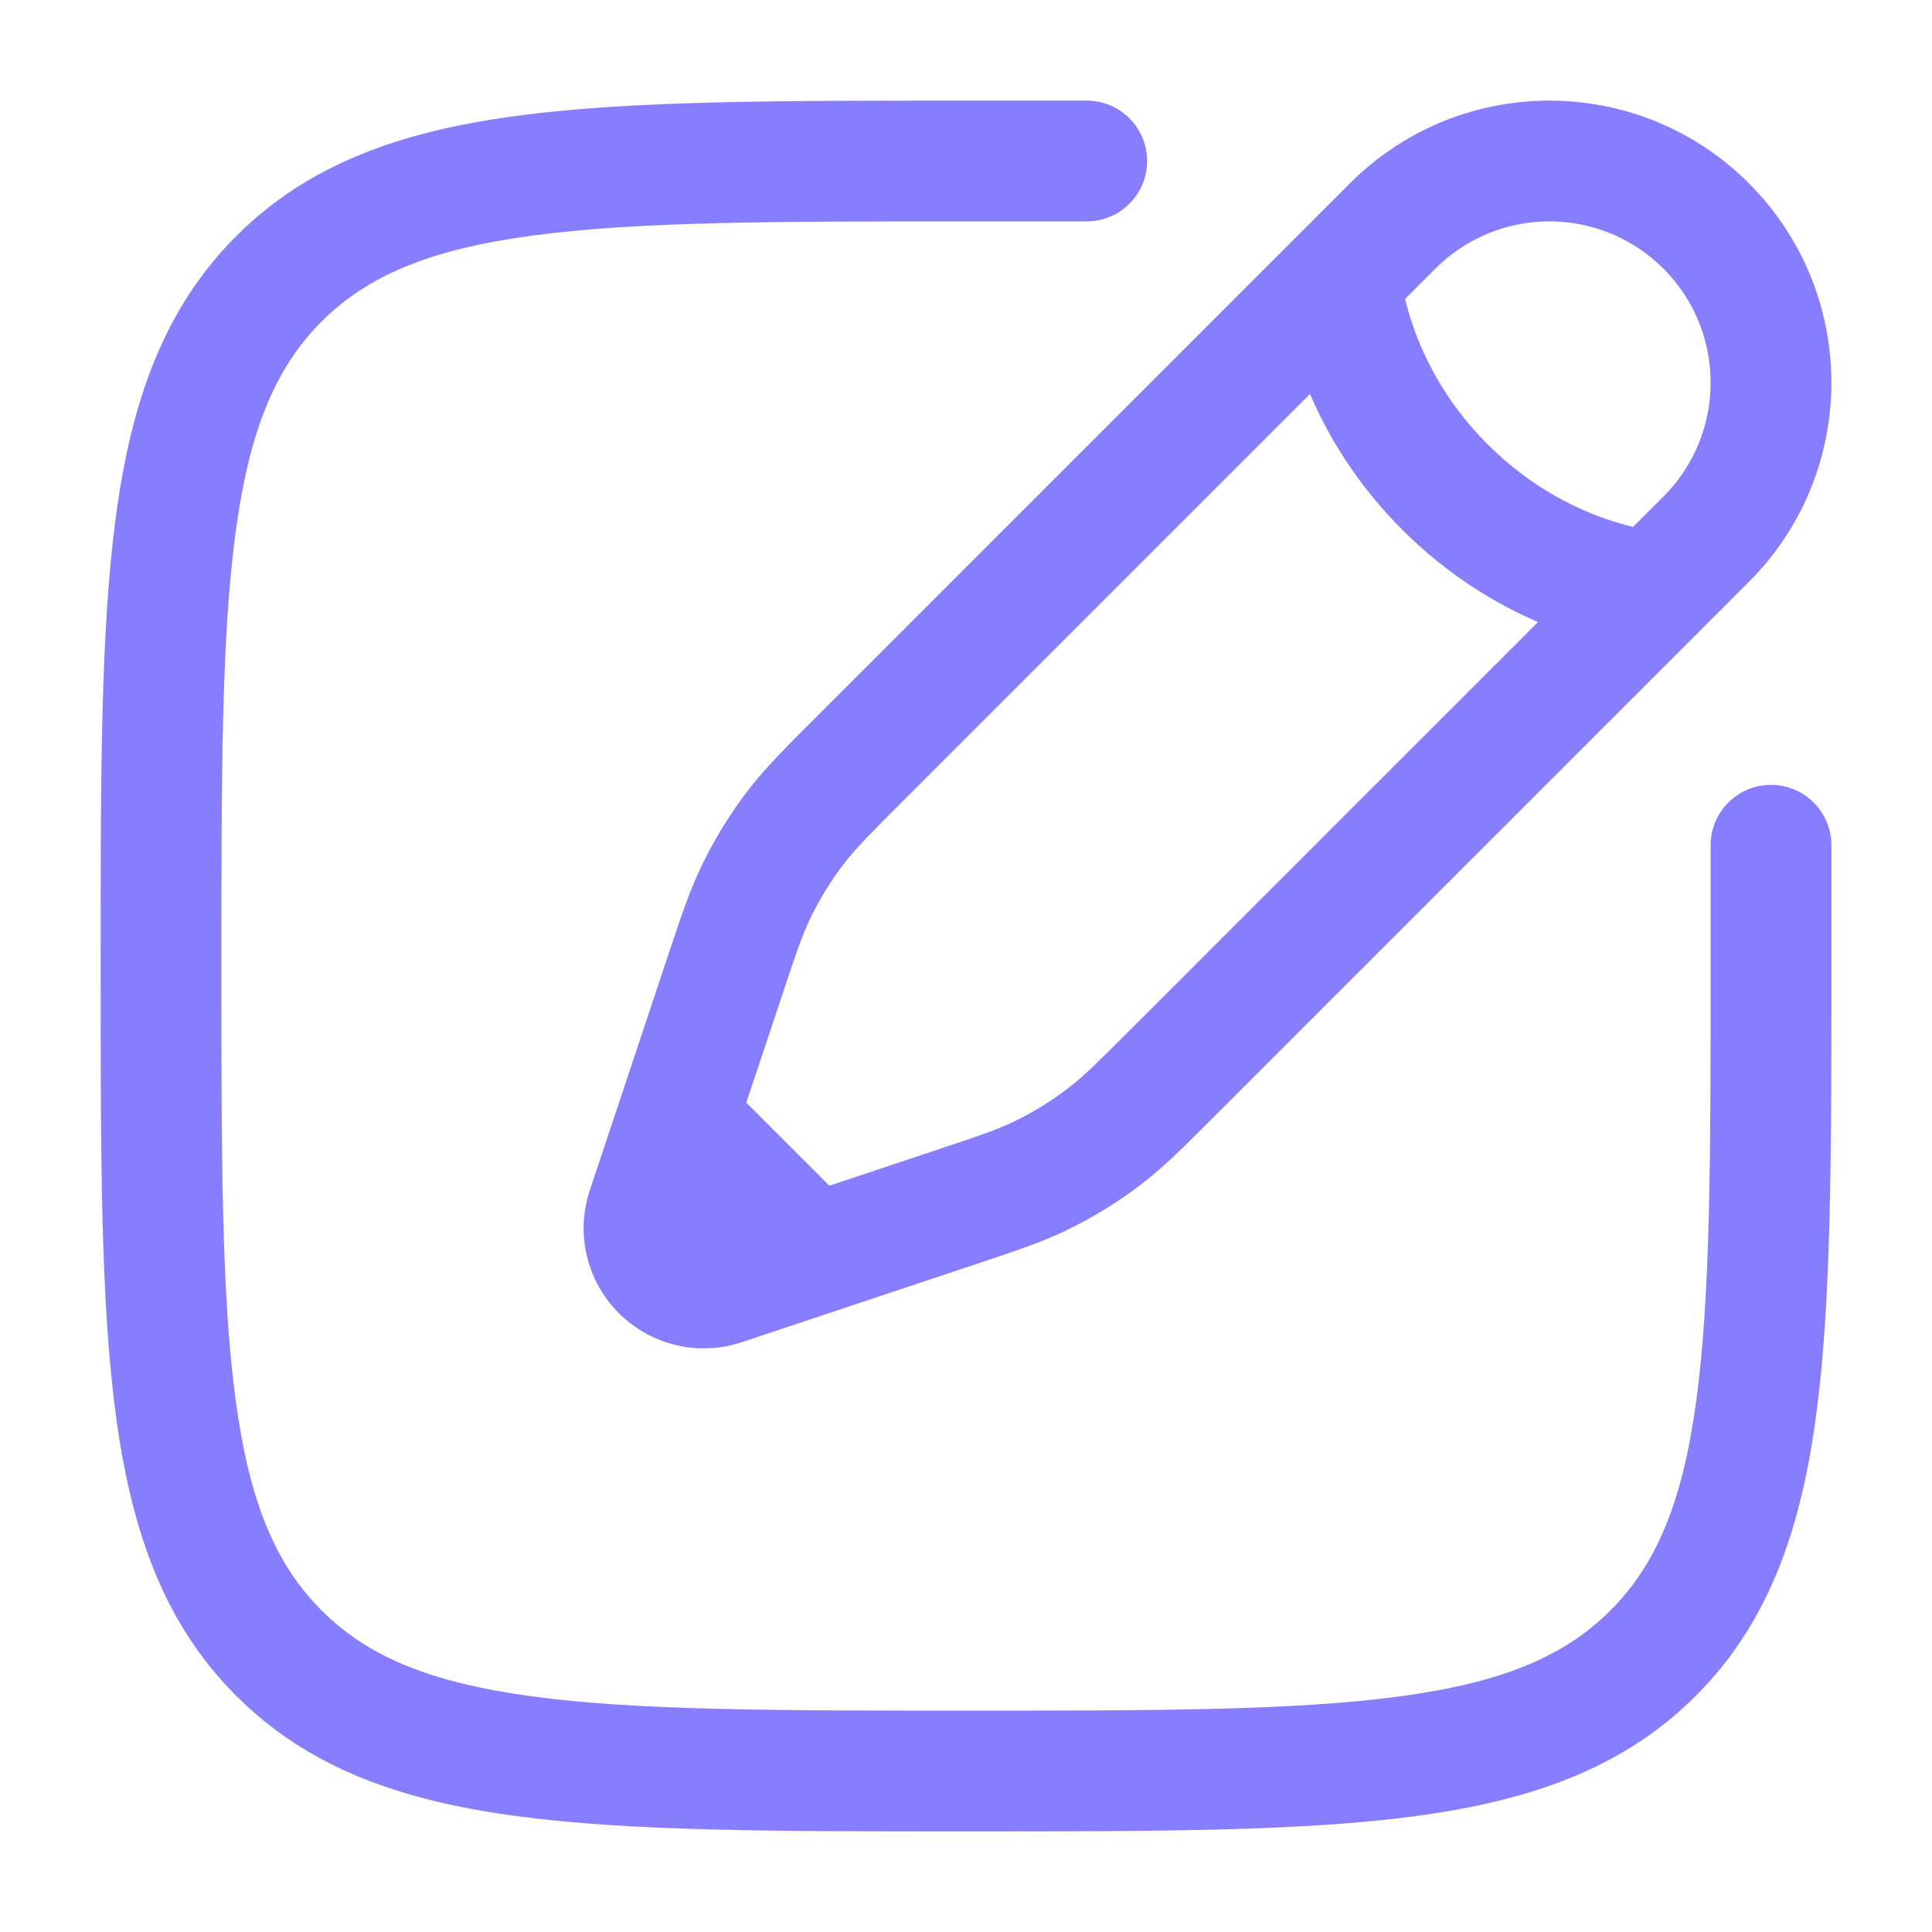
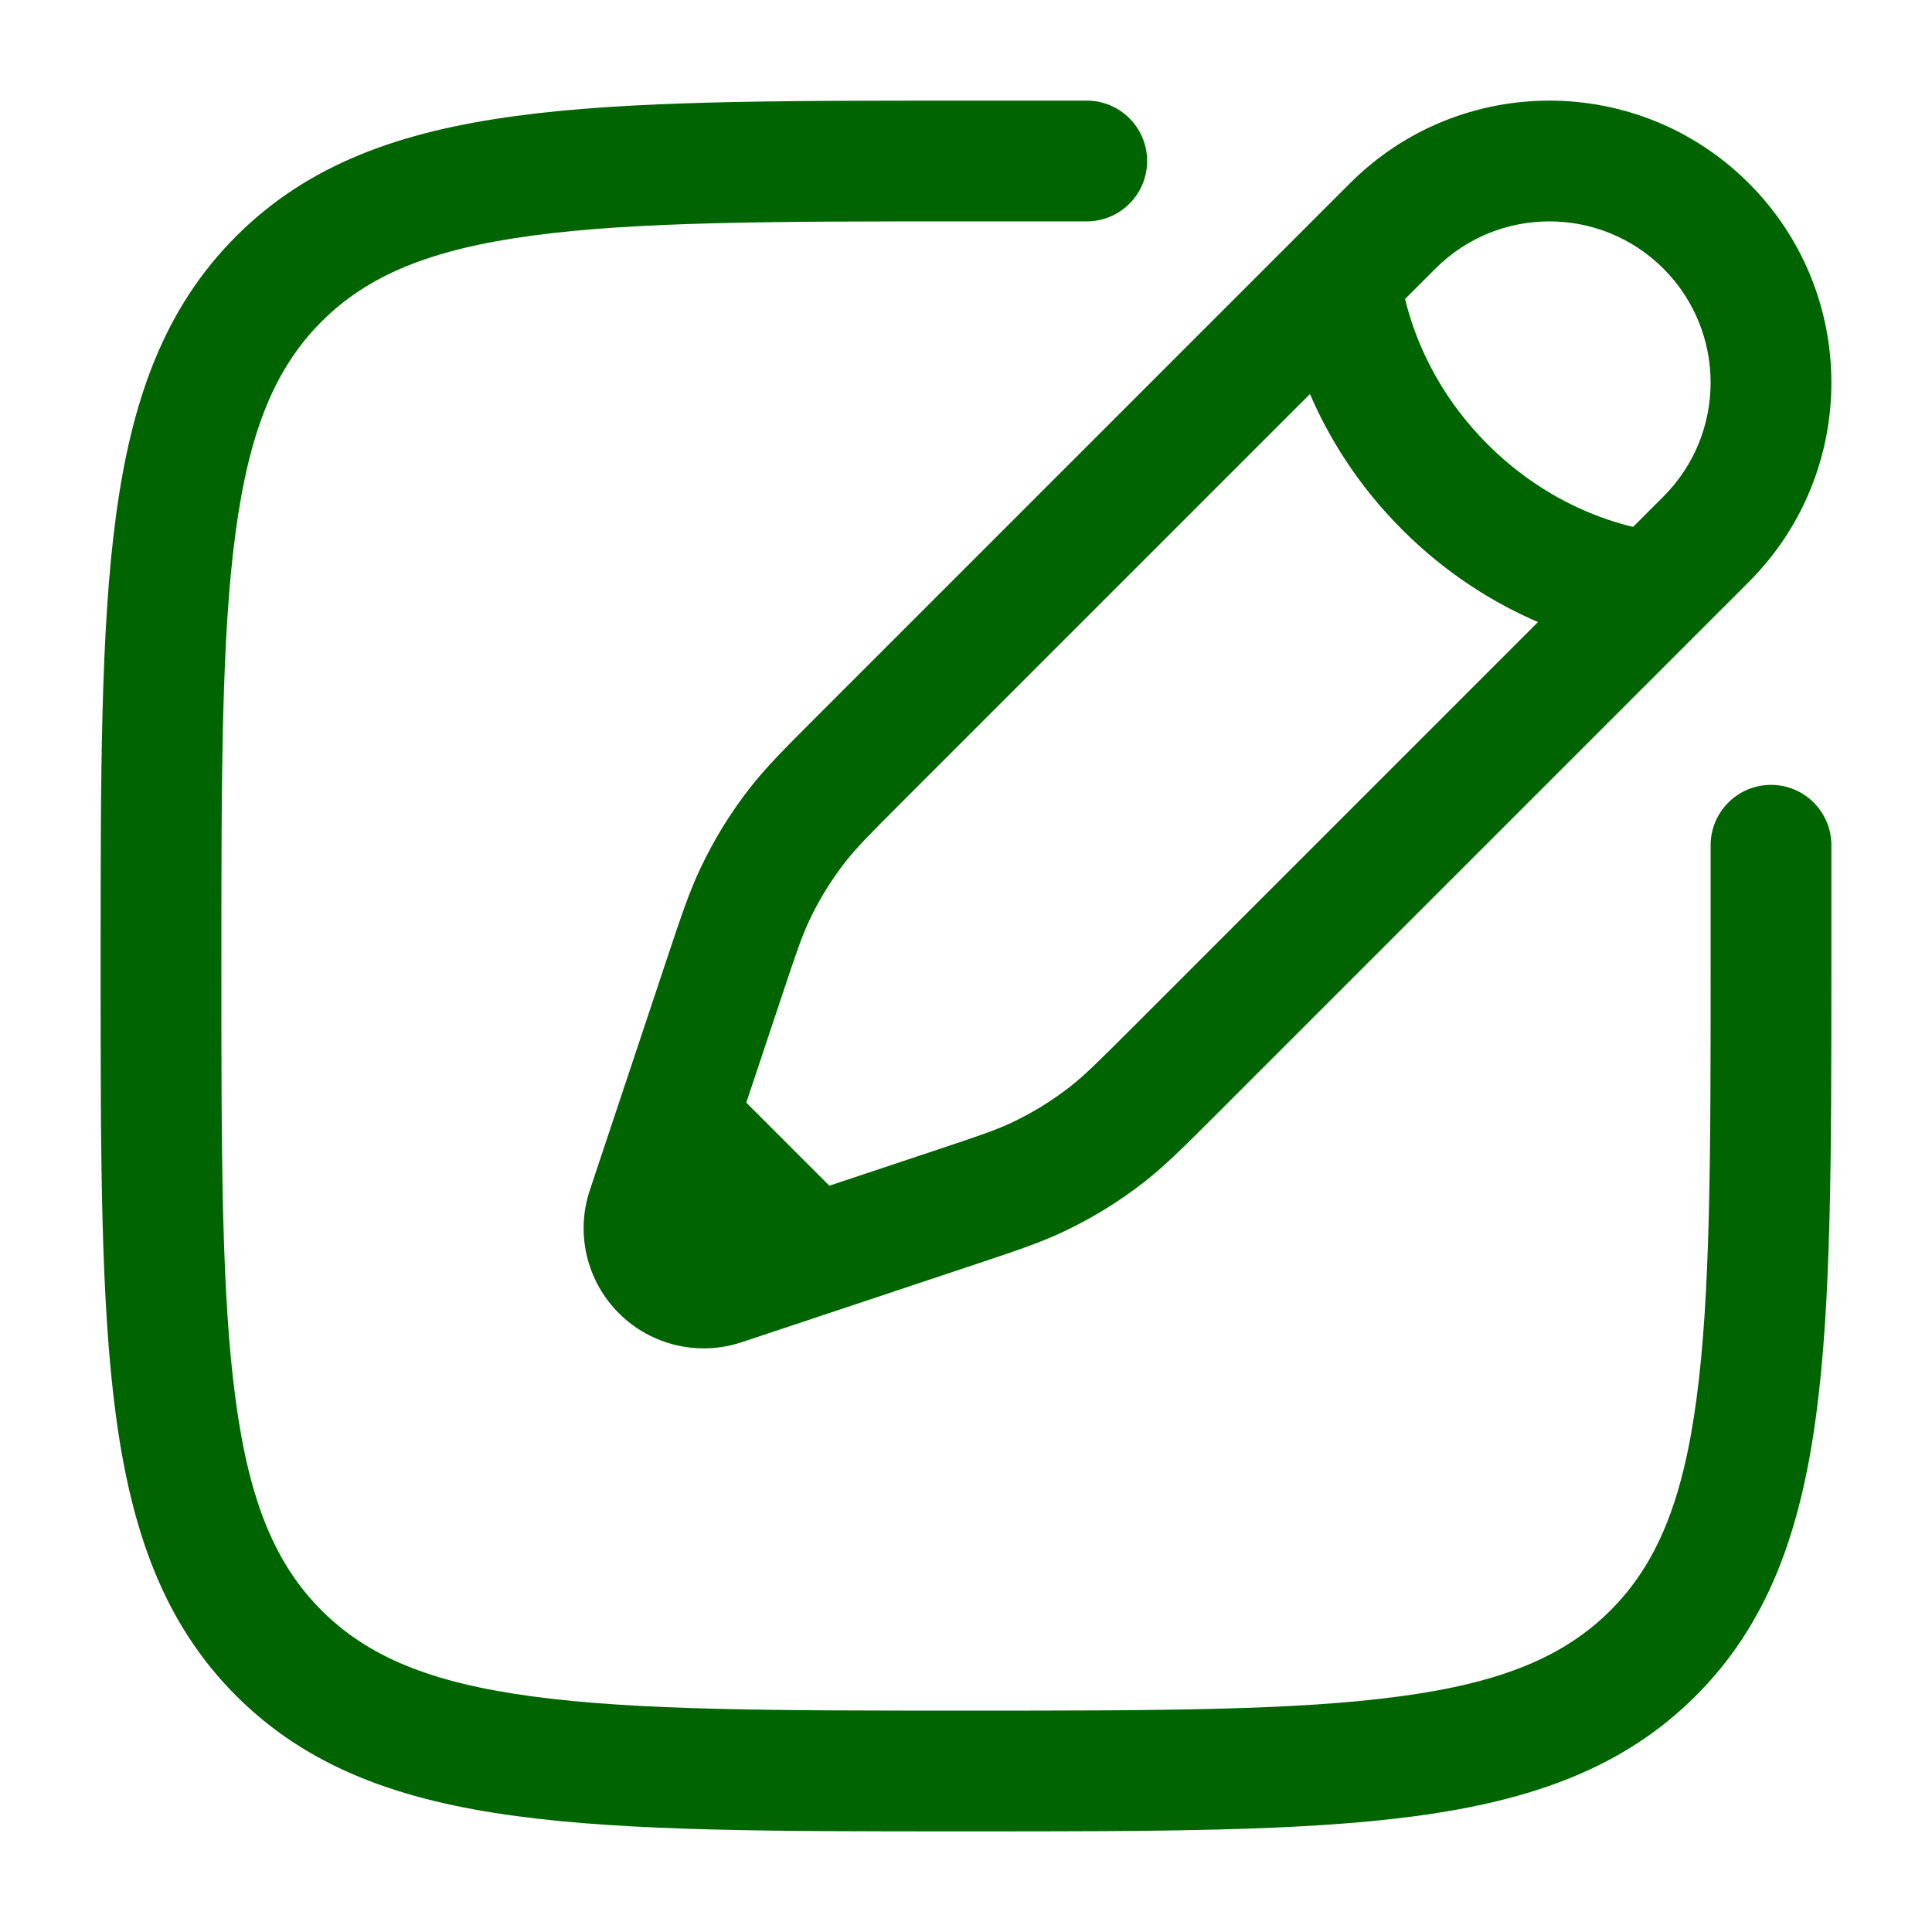
<svg xmlns="http://www.w3.org/2000/svg" width="36" height="36" viewBox="0 0 36 36" fill="none">
-   <path fill-rule="evenodd" clip-rule="evenodd" d="M17.914 1.875H20.25C20.871 1.875 21.375 2.379 21.375 3C21.375 3.621 20.871 4.125 20.25 4.125H18C14.433 4.125 11.87 4.127 9.92 4.39C8.003 4.647 6.847 5.138 5.992 5.992C5.138 6.847 4.647 8.003 4.39 9.92C4.127 11.87 4.125 14.433 4.125 18C4.125 21.567 4.127 24.13 4.39 26.08C4.647 27.997 5.138 29.153 5.992 30.008C6.847 30.862 8.003 31.353 9.92 31.61C11.87 31.873 14.433 31.875 18 31.875C21.567 31.875 24.13 31.873 26.08 31.61C27.997 31.353 29.153 30.862 30.008 30.008C30.862 29.153 31.353 27.997 31.61 26.08C31.873 24.13 31.875 21.567 31.875 18V15.75C31.875 15.129 32.379 14.625 33 14.625C33.621 14.625 34.125 15.129 34.125 15.75V18.086C34.125 21.549 34.125 24.262 33.84 26.379C33.549 28.547 32.941 30.257 31.599 31.599C30.257 32.941 28.547 33.549 26.379 33.84C24.262 34.125 21.549 34.125 18.086 34.125H17.914C14.451 34.125 11.738 34.125 9.621 33.84C7.453 33.549 5.743 32.941 4.401 31.599C3.059 30.257 2.451 28.547 2.16 26.379C1.875 24.262 1.875 21.549 1.875 18.086V17.914C1.875 14.451 1.875 11.738 2.16 9.621C2.451 7.453 3.059 5.743 4.401 4.401C5.743 3.059 7.453 2.451 9.621 2.16C11.738 1.875 14.451 1.875 17.914 1.875ZM25.156 3.414C27.208 1.362 30.534 1.362 32.586 3.414C34.638 5.466 34.638 8.792 32.586 10.844L22.614 20.816C22.057 21.373 21.708 21.722 21.319 22.026C20.86 22.384 20.364 22.69 19.839 22.94C19.393 23.153 18.925 23.309 18.178 23.558L13.821 25.01C13.017 25.278 12.13 25.069 11.531 24.469C10.931 23.87 10.722 22.983 10.99 22.179L12.442 17.822C12.691 17.075 12.847 16.607 13.06 16.161C13.31 15.636 13.616 15.14 13.974 14.681C14.278 14.292 14.627 13.943 15.184 13.386L25.156 3.414ZM30.995 5.005C29.822 3.832 27.92 3.832 26.747 5.005L26.182 5.57C26.216 5.714 26.264 5.885 26.33 6.076C26.545 6.696 26.952 7.512 27.72 8.28C28.488 9.048 29.304 9.455 29.924 9.67C30.115 9.736 30.286 9.784 30.43 9.818L30.995 9.253C32.168 8.08 32.168 6.178 30.995 5.005ZM28.658 11.591C27.884 11.258 26.982 10.724 26.129 9.871C25.276 9.018 24.742 8.116 24.409 7.342L16.826 14.925C16.201 15.55 15.957 15.798 15.748 16.065C15.491 16.395 15.271 16.751 15.091 17.129C14.945 17.434 14.833 17.764 14.554 18.603L13.906 20.546L15.454 22.094L17.397 21.446C18.236 21.167 18.566 21.055 18.871 20.909C19.249 20.729 19.605 20.509 19.935 20.252C20.202 20.044 20.45 19.799 21.075 19.174L28.658 11.591Z" fill="#877EFF" />
+   <path fill-rule="evenodd" clip-rule="evenodd" d="M17.914 1.875H20.25C20.871 1.875 21.375 2.379 21.375 3C21.375 3.621 20.871 4.125 20.25 4.125H18C14.433 4.125 11.87 4.127 9.92 4.39C8.003 4.647 6.847 5.138 5.992 5.992C5.138 6.847 4.647 8.003 4.39 9.92C4.127 11.87 4.125 14.433 4.125 18C4.125 21.567 4.127 24.13 4.39 26.08C4.647 27.997 5.138 29.153 5.992 30.008C6.847 30.862 8.003 31.353 9.92 31.61C11.87 31.873 14.433 31.875 18 31.875C21.567 31.875 24.13 31.873 26.08 31.61C27.997 31.353 29.153 30.862 30.008 30.008C30.862 29.153 31.353 27.997 31.61 26.08C31.873 24.13 31.875 21.567 31.875 18V15.75C31.875 15.129 32.379 14.625 33 14.625C33.621 14.625 34.125 15.129 34.125 15.75V18.086C34.125 21.549 34.125 24.262 33.84 26.379C33.549 28.547 32.941 30.257 31.599 31.599C30.257 32.941 28.547 33.549 26.379 33.84C24.262 34.125 21.549 34.125 18.086 34.125H17.914C14.451 34.125 11.738 34.125 9.621 33.84C7.453 33.549 5.743 32.941 4.401 31.599C3.059 30.257 2.451 28.547 2.16 26.379C1.875 24.262 1.875 21.549 1.875 18.086V17.914C1.875 14.451 1.875 11.738 2.16 9.621C2.451 7.453 3.059 5.743 4.401 4.401C5.743 3.059 7.453 2.451 9.621 2.16C11.738 1.875 14.451 1.875 17.914 1.875ZM25.156 3.414C27.208 1.362 30.534 1.362 32.586 3.414C34.638 5.466 34.638 8.792 32.586 10.844L22.614 20.816C22.057 21.373 21.708 21.722 21.319 22.026C20.86 22.384 20.364 22.69 19.839 22.94C19.393 23.153 18.925 23.309 18.178 23.558L13.821 25.01C13.017 25.278 12.13 25.069 11.531 24.469C10.931 23.87 10.722 22.983 10.99 22.179L12.442 17.822C12.691 17.075 12.847 16.607 13.06 16.161C13.31 15.636 13.616 15.14 13.974 14.681C14.278 14.292 14.627 13.943 15.184 13.386L25.156 3.414ZM30.995 5.005C29.822 3.832 27.92 3.832 26.747 5.005L26.182 5.57C26.216 5.714 26.264 5.885 26.33 6.076C26.545 6.696 26.952 7.512 27.72 8.28C28.488 9.048 29.304 9.455 29.924 9.67C30.115 9.736 30.286 9.784 30.43 9.818L30.995 9.253C32.168 8.08 32.168 6.178 30.995 5.005ZM28.658 11.591C27.884 11.258 26.982 10.724 26.129 9.871C25.276 9.018 24.742 8.116 24.409 7.342L16.826 14.925C16.201 15.55 15.957 15.798 15.748 16.065C15.491 16.395 15.271 16.751 15.091 17.129C14.945 17.434 14.833 17.764 14.554 18.603L13.906 20.546L15.454 22.094L17.397 21.446C18.236 21.167 18.566 21.055 18.871 20.909C19.249 20.729 19.605 20.509 19.935 20.252C20.202 20.044 20.45 19.799 21.075 19.174L28.658 11.591Z" fill="#006400" />
</svg>
